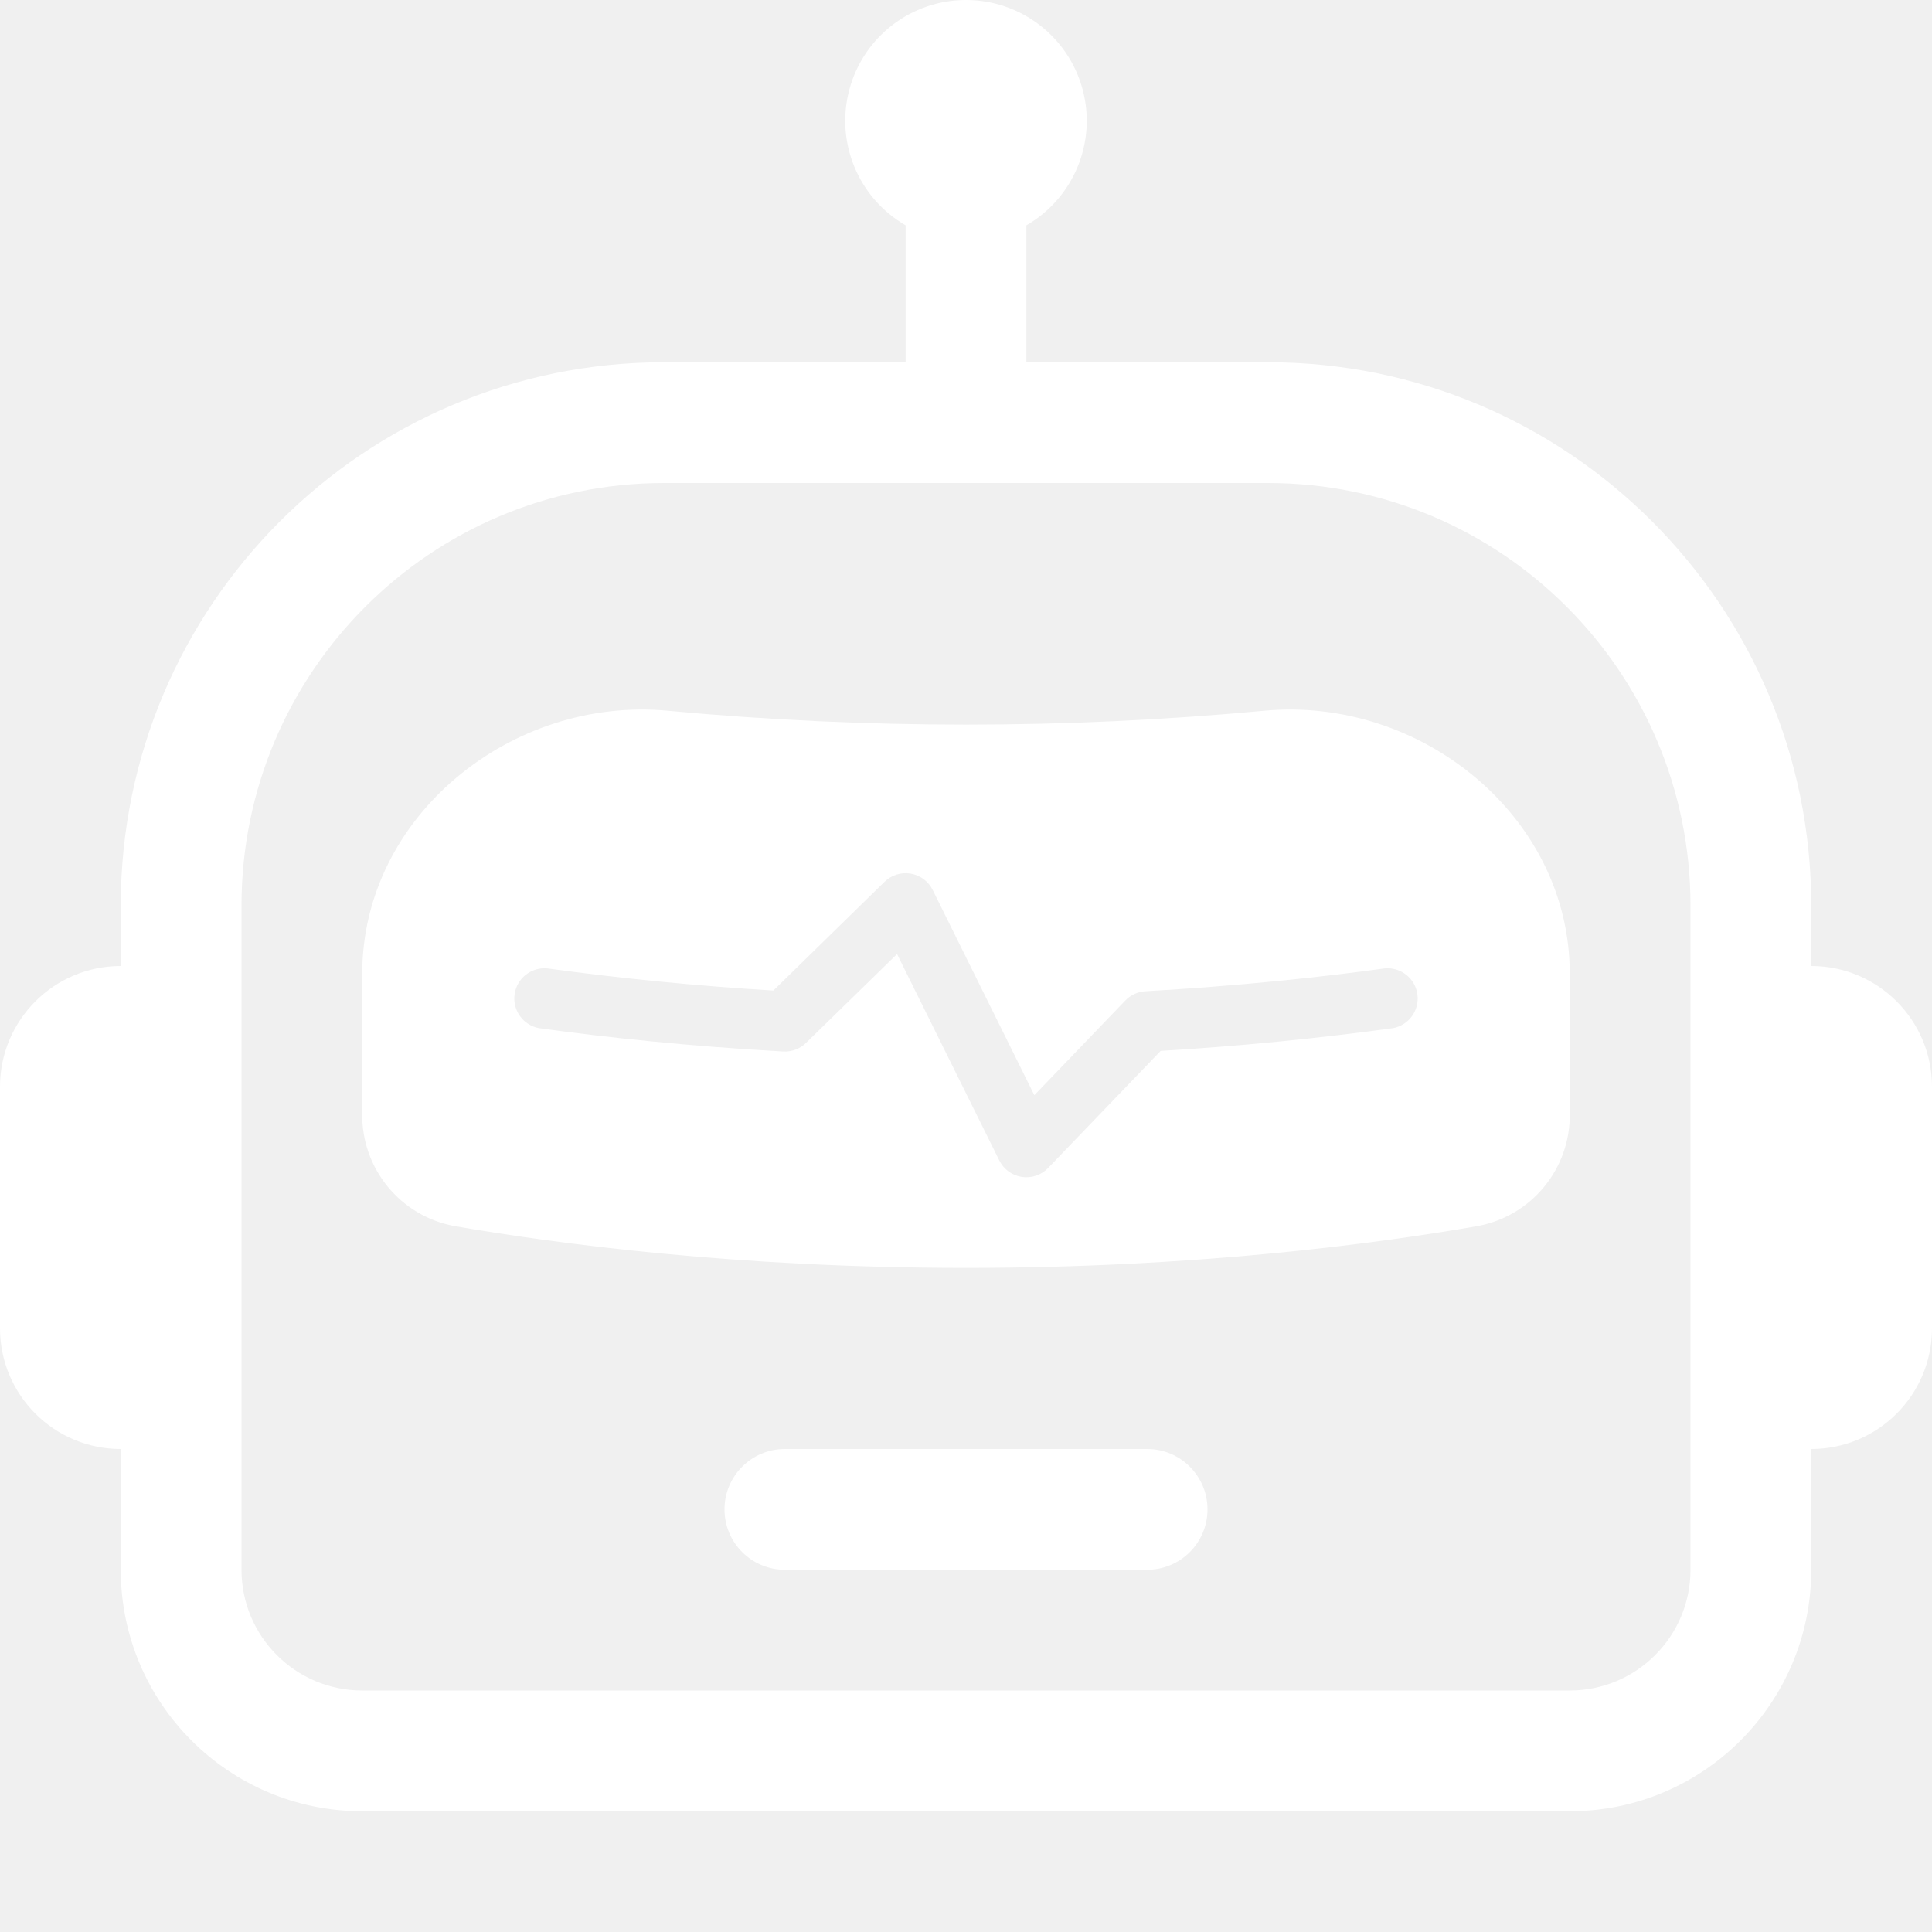
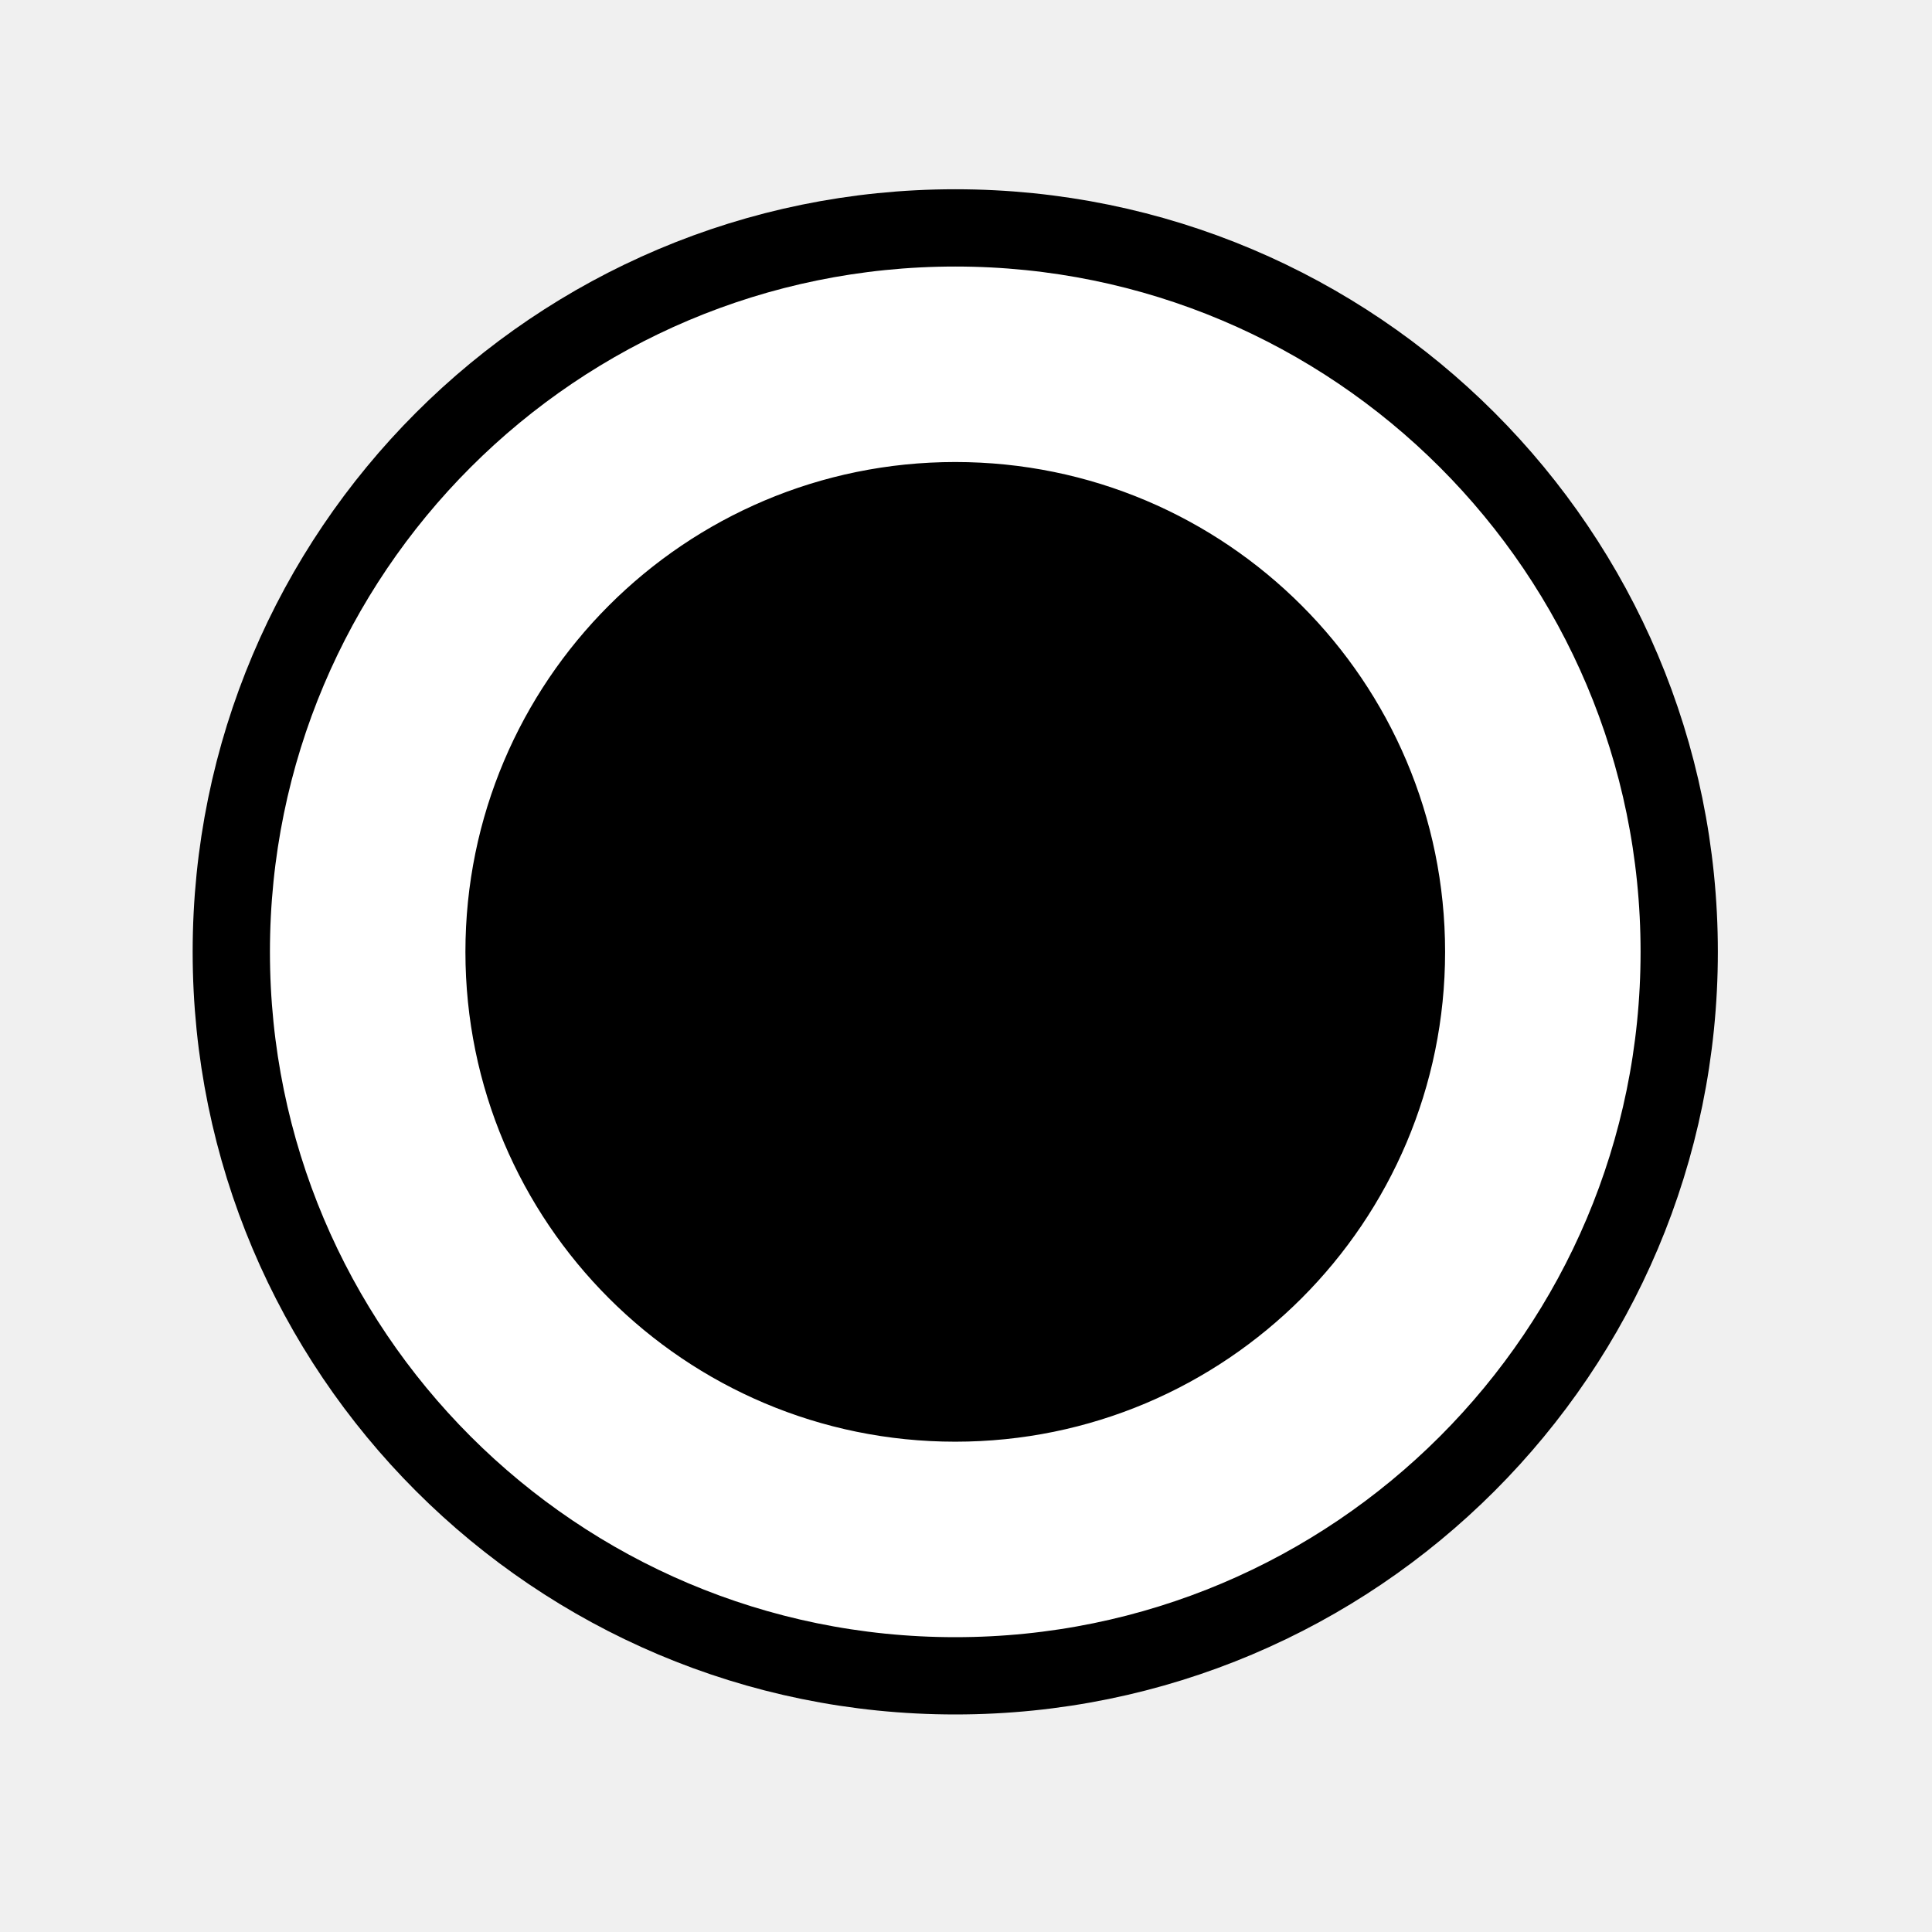
- <svg xmlns="http://www.w3.org/2000/svg" width="16" height="16" fill="#fff" class="bi bi-robot" viewBox="0 0 16 16">
-   <path d="M6 12.5a.5.5 0 0 1 .5-.5h3a.5.5 0 0 1 0 1h-3a.5.5 0 0 1-.5-.5ZM3 8.062C3 6.76 4.235 5.765 5.53 5.886a26.58 26.58 0 0 0 4.94 0C11.765 5.765 13 6.76 13 8.062v1.157a.933.933 0 0 1-.765.935c-.845.147-2.34.346-4.235.346-1.895 0-3.39-.2-4.235-.346A.933.933 0 0 1 3 9.219V8.062Zm4.542-.827a.25.25 0 0 0-.217.068l-.92.9a24.767 24.767 0 0 1-1.871-.183.25.25 0 0 0-.068.495c.55.076 1.232.149 2.02.193a.25.25 0 0 0 .189-.071l.754-.736.847 1.71a.25.25 0 0 0 .404.062l.932-.97a25.286 25.286 0 0 0 1.922-.188.25.25 0 0 0-.068-.495c-.538.074-1.207.145-1.98.189a.25.25 0 0 0-.166.076l-.754.785-.842-1.7a.25.25 0 0 0-.182-.135Z" />
-   <path d="M8.5 1.866a1 1 0 1 0-1 0V3h-2A4.5 4.5 0 0 0 1 7.5V8a1 1 0 0 0-1 1v2a1 1 0 0 0 1 1v1a2 2 0 0 0 2 2h10a2 2 0 0 0 2-2v-1a1 1 0 0 0 1-1V9a1 1 0 0 0-1-1v-.5A4.5 4.5 0 0 0 10.5 3h-2V1.866ZM14 7.5V13a1 1 0 0 1-1 1H3a1 1 0 0 1-1-1V7.5A3.5 3.5 0 0 1 5.5 4h5A3.5 3.5 0 0 1 14 7.5Z" />
+ <svg xmlns="http://www.w3.org/2000/svg" width="25mm" height="25mm" viewBox="0 0 25 25" version="1.1" id="svg5">
+   <defs id="defs2" />
+   <g id="layer1">
+     <circle style="fill:#ffffff;stroke:#000000;stroke-width:1;stroke-linejoin:round;opacity:1;stroke-miterlimit:4;stroke-dasharray:none" id="path846" cx="12.361" cy="12.317" r="9.368" />
+     <circle style="fill:#000000;stroke:#000000;stroke-width:0.067;stroke-linejoin:round" id="circle928" cx="12.361" cy="12.317" r="6.305" />
+   </g>
</svg>
